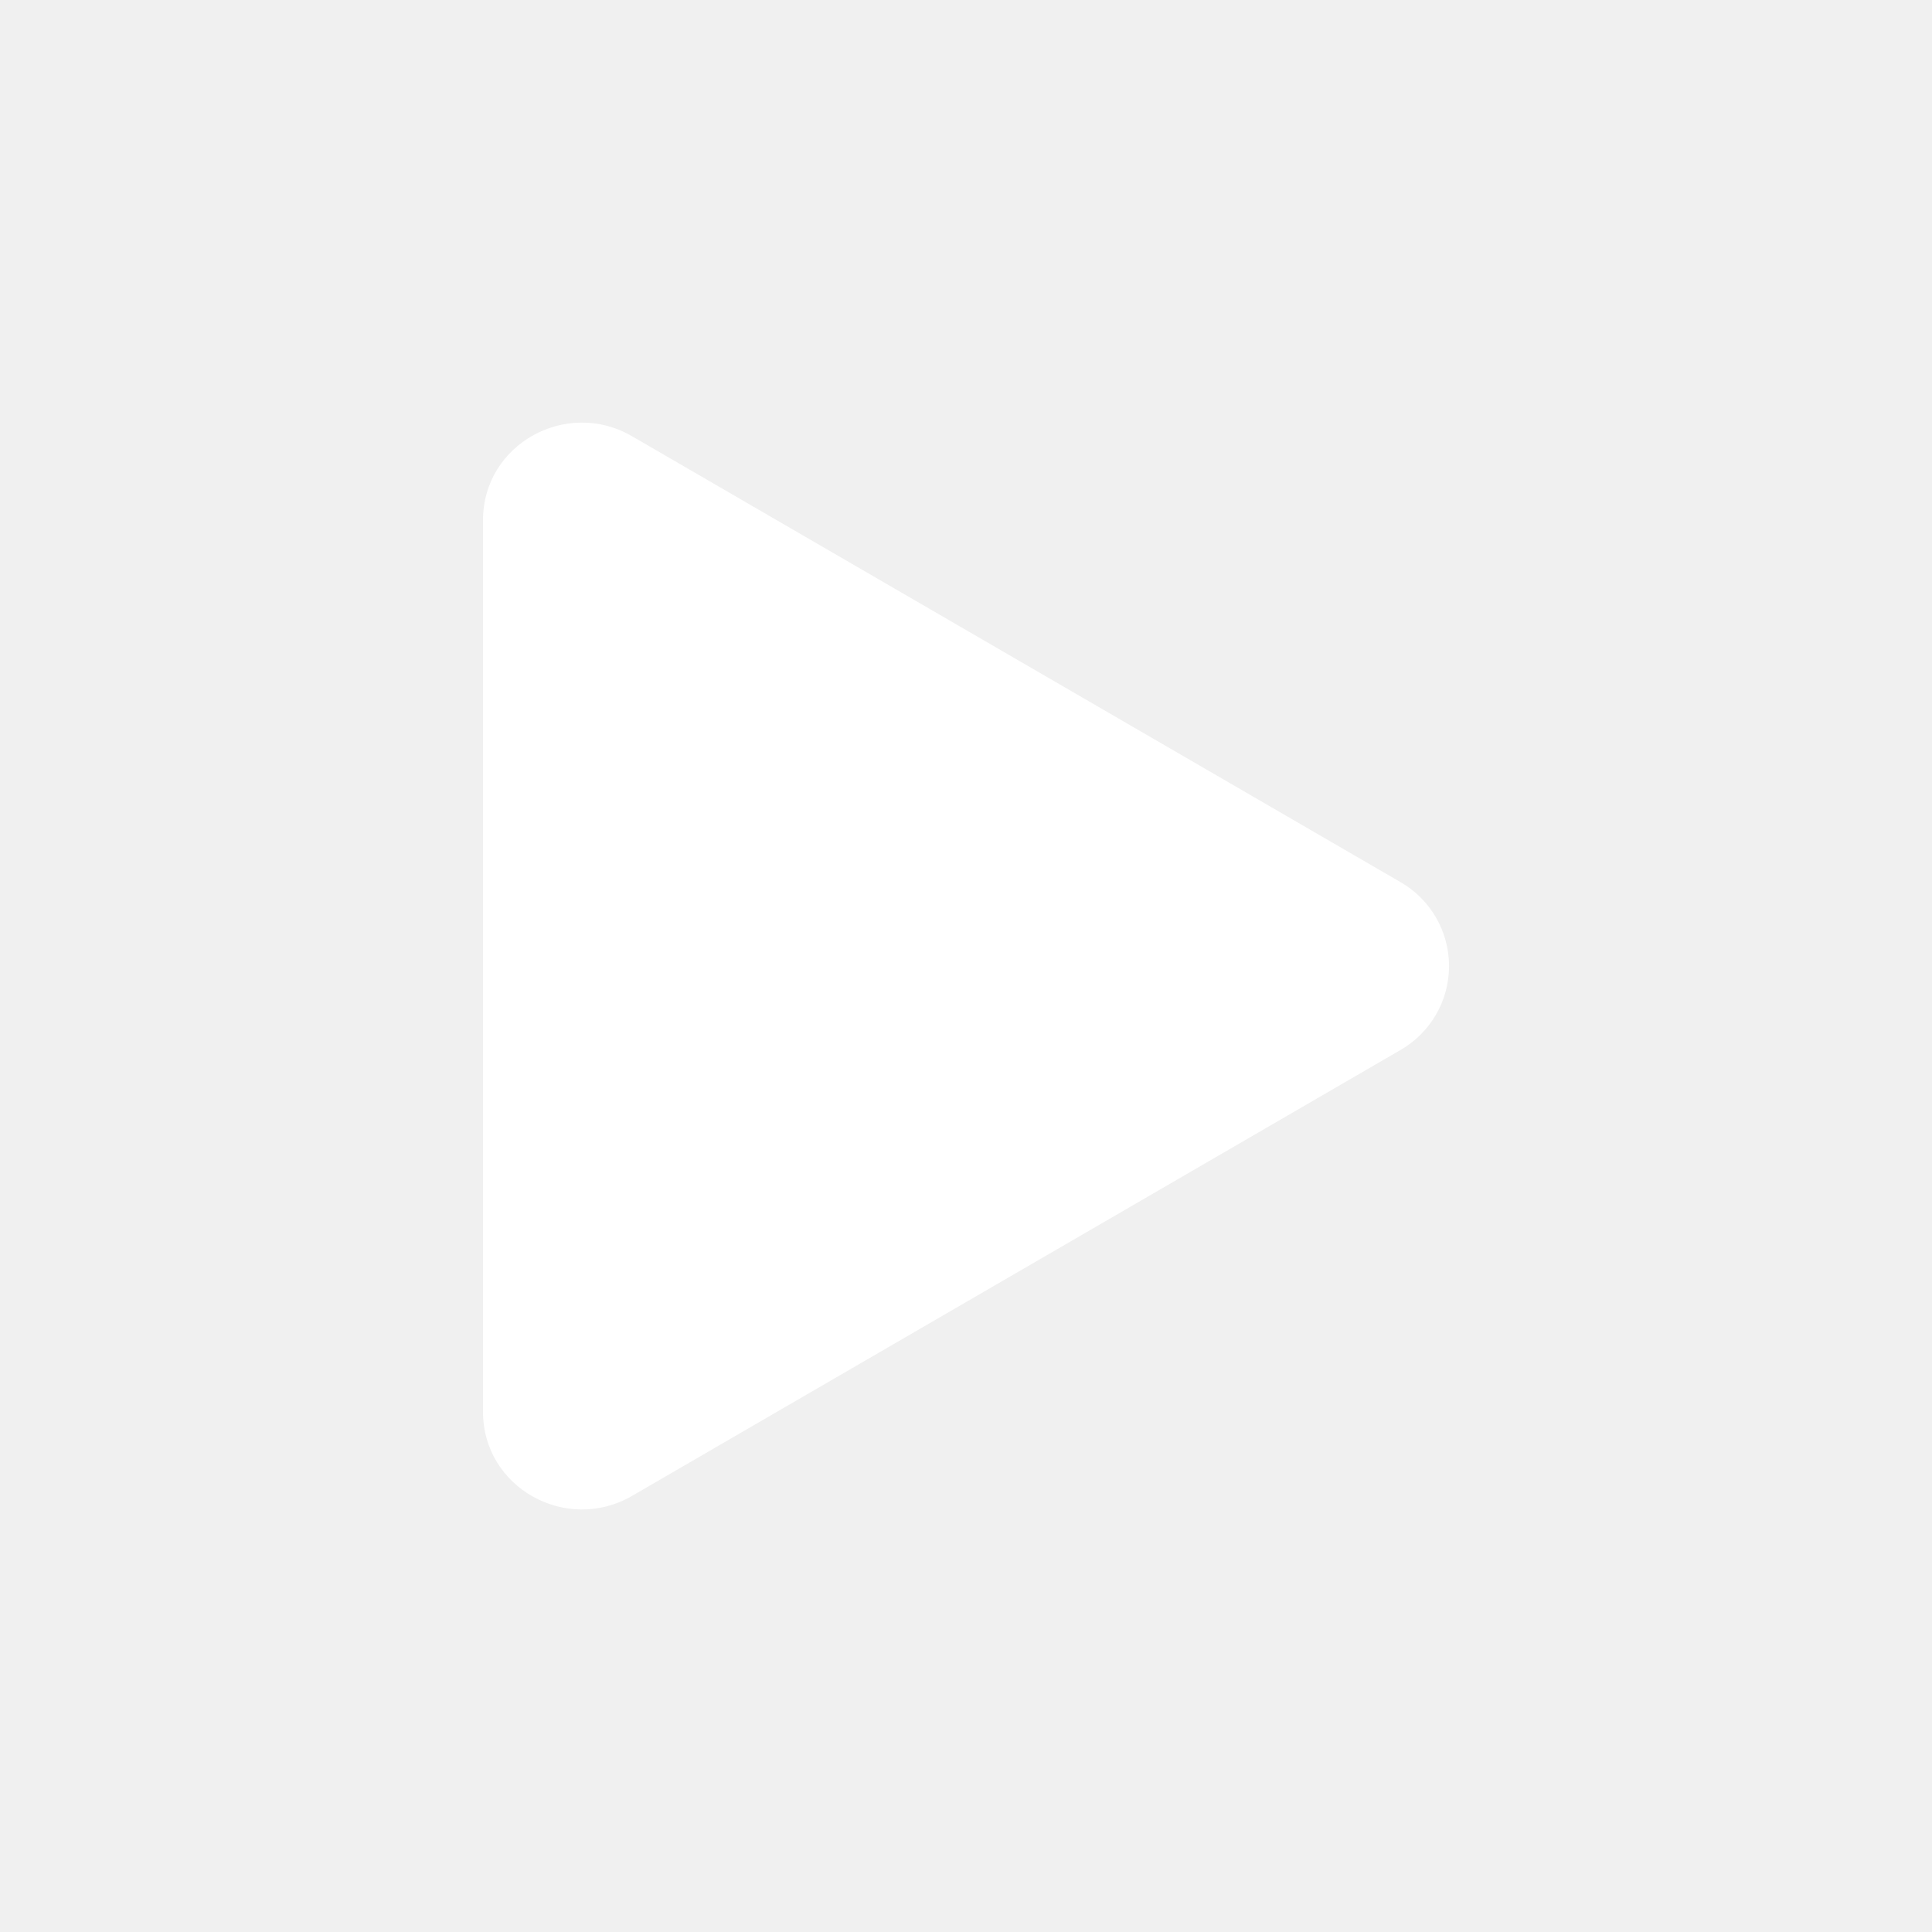
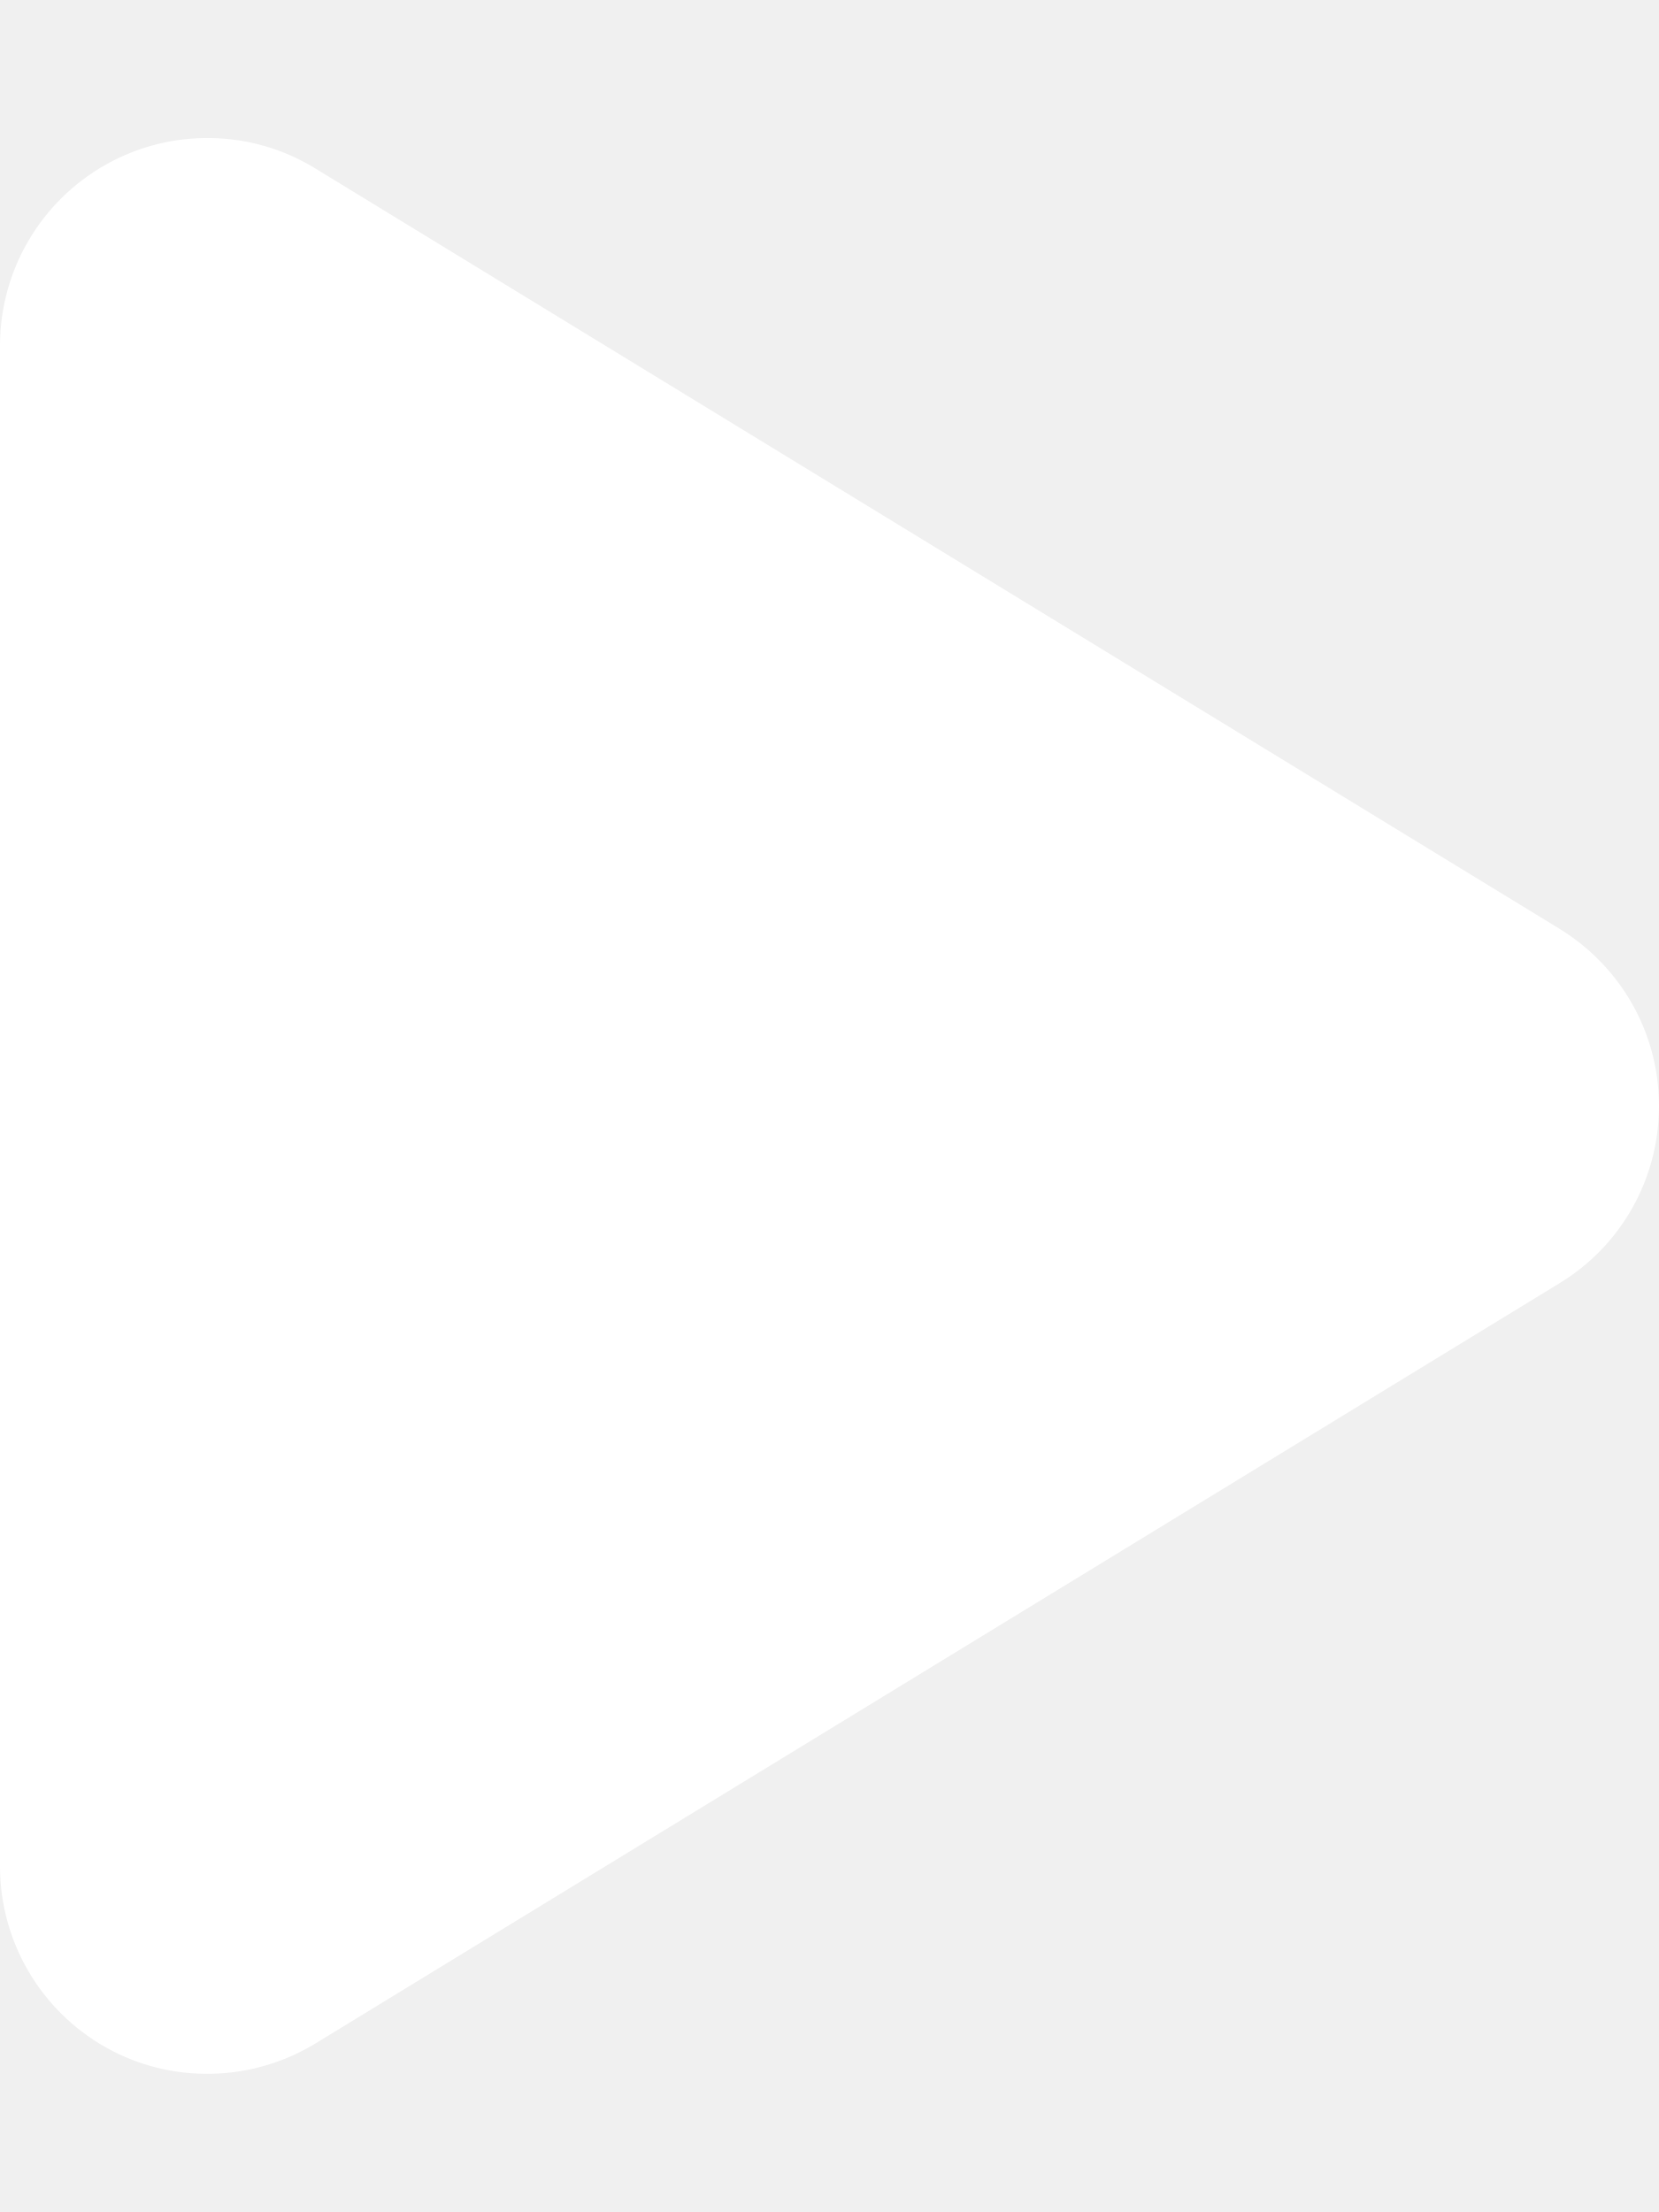
- <svg xmlns="http://www.w3.org/2000/svg" width="16" height="16" fill="currentColor" class="bi bi-play-fill" viewBox="0 0 16 16">
-   <path d="m11.596 8.697-6.363 3.692c-.54.313-1.233-.066-1.233-.697V4.308c0-.63.692-1.01 1.233-.696l6.363 3.692a.802.802 0 0 1 0 1.393" fill="#ffffff" />
+ <svg xmlns="http://www.w3.org/2000/svg" viewBox="0 0 384 512">
+   <path d="M73 39c-14.8-9.1-33.4-9.4-48.5-.9S0 62.6 0 80V432c0 17.4 9.4 33.4 24.5 41.9s33.7 8.1 48.5-.9L361 297c14.3-8.7 23-24.2 23-41s-8.7-32.2-23-41L73 39z" fill="#ffffff" />
</svg>
